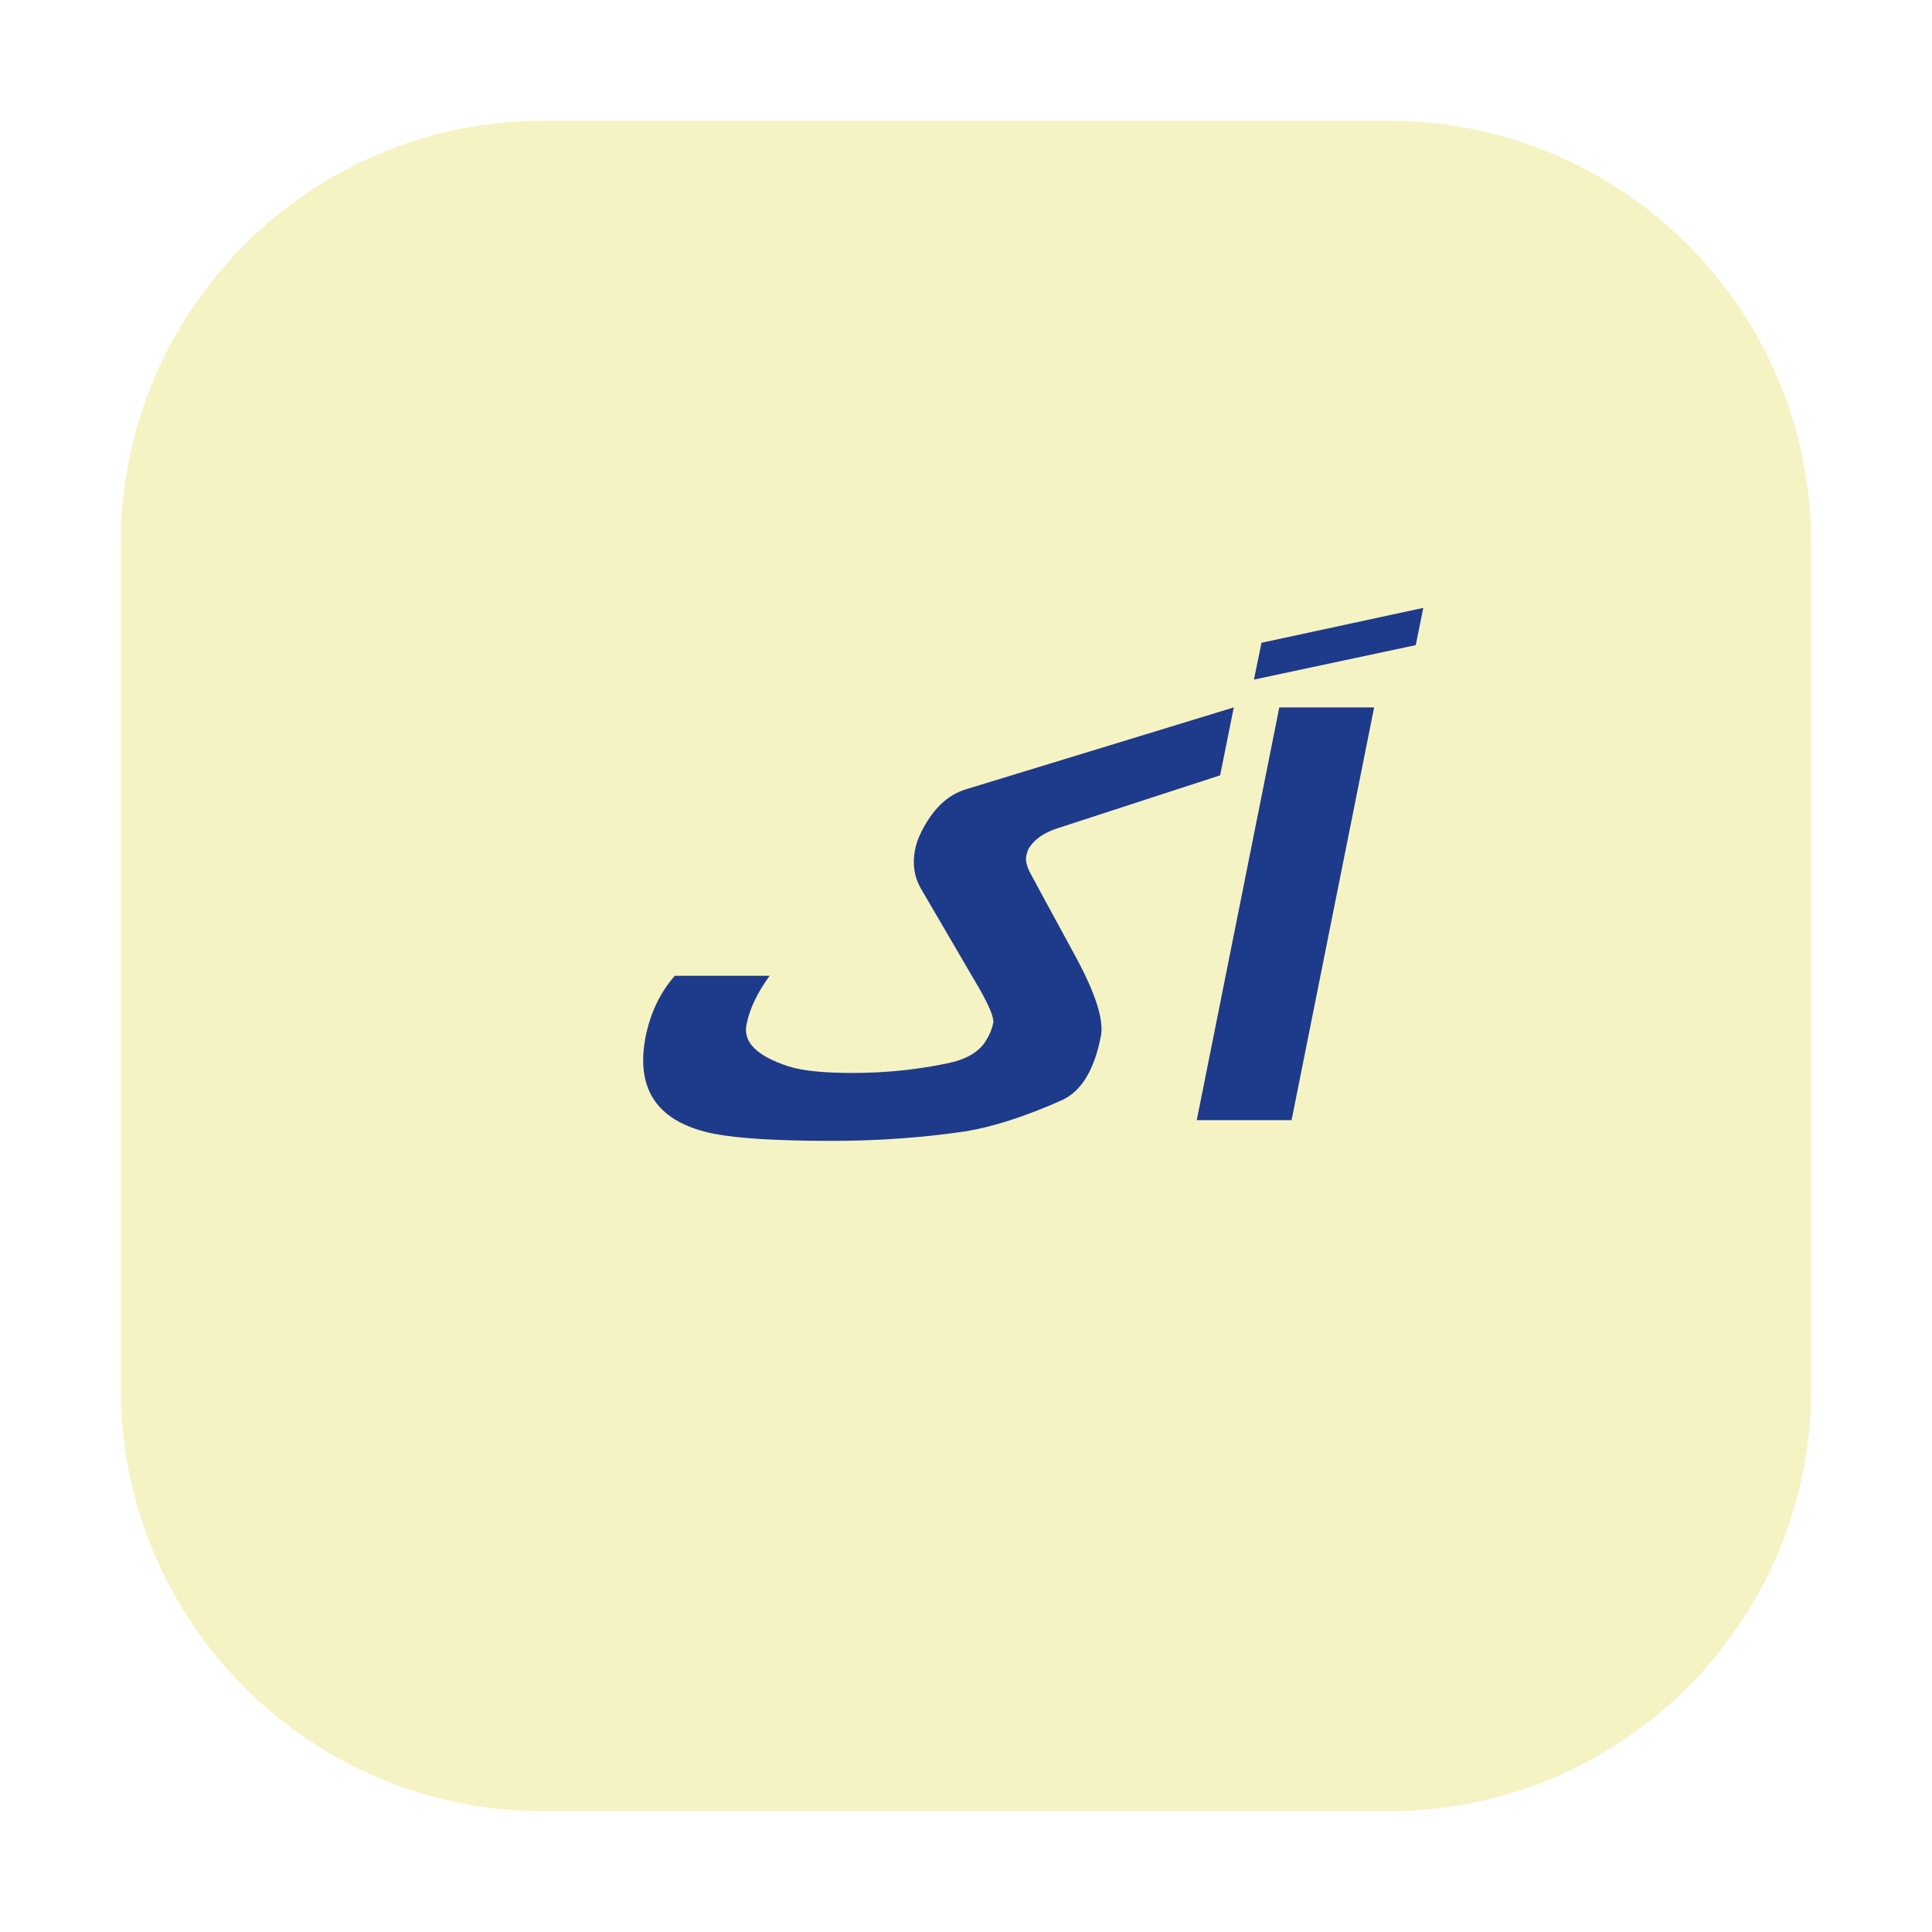
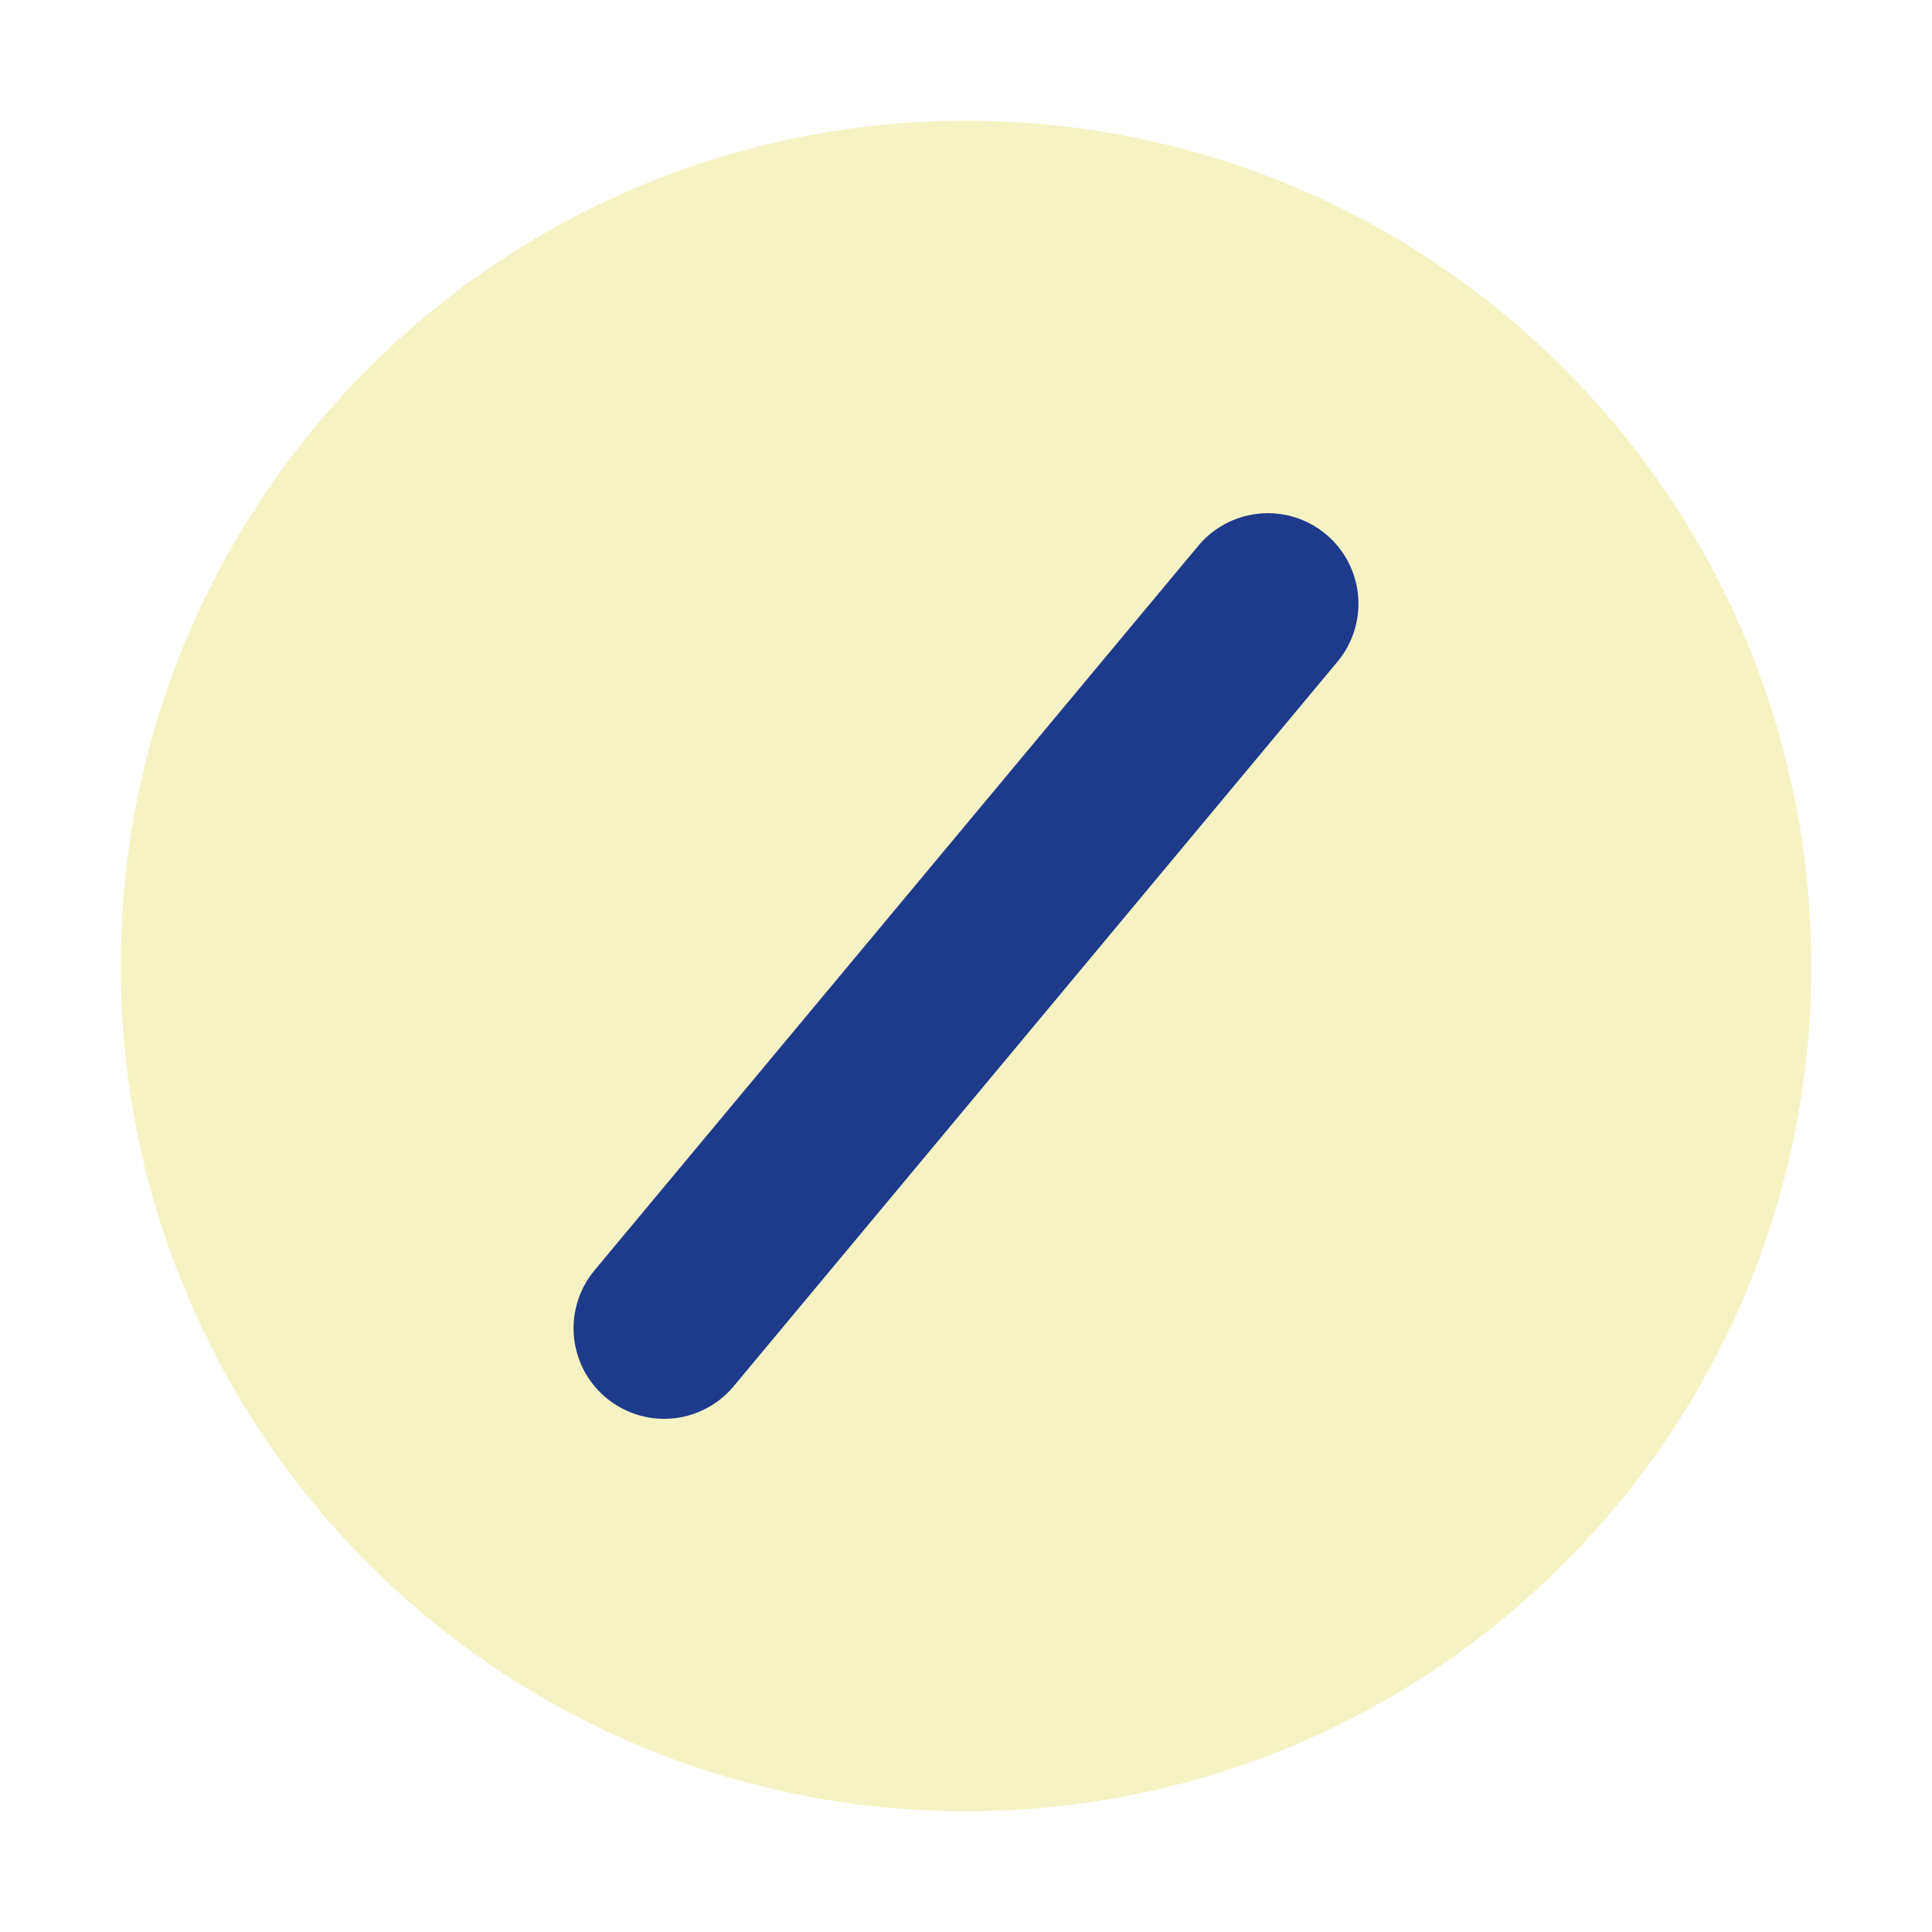
<svg xmlns="http://www.w3.org/2000/svg" viewBox="0 0 64 64">
-   <rect x="4" y="4" width="56" height="56" rx="14" fill="#f5f3c4" />
-   <g transform="translate(32,32)">
-     <text x="0" y="0" font-size="18" font-weight="700" font-style="italic" font-family="Vazirmatn, system-ui, -apple-system, Segoe UI, Roboto, Ubuntu, Cantarell, Noto Sans, sans-serif" text-anchor="middle" dominant-baseline="middle" fill="#1e3a8a">اَک</text>
-   </g>
+   <circle cx="32" cy="32" r="28" fill="#f5f3c4" />
+   <line x1="42" y1="20" x2="22" y2="44" stroke="#1e3a8a" stroke-width="6" stroke-linecap="round" />
</svg>
